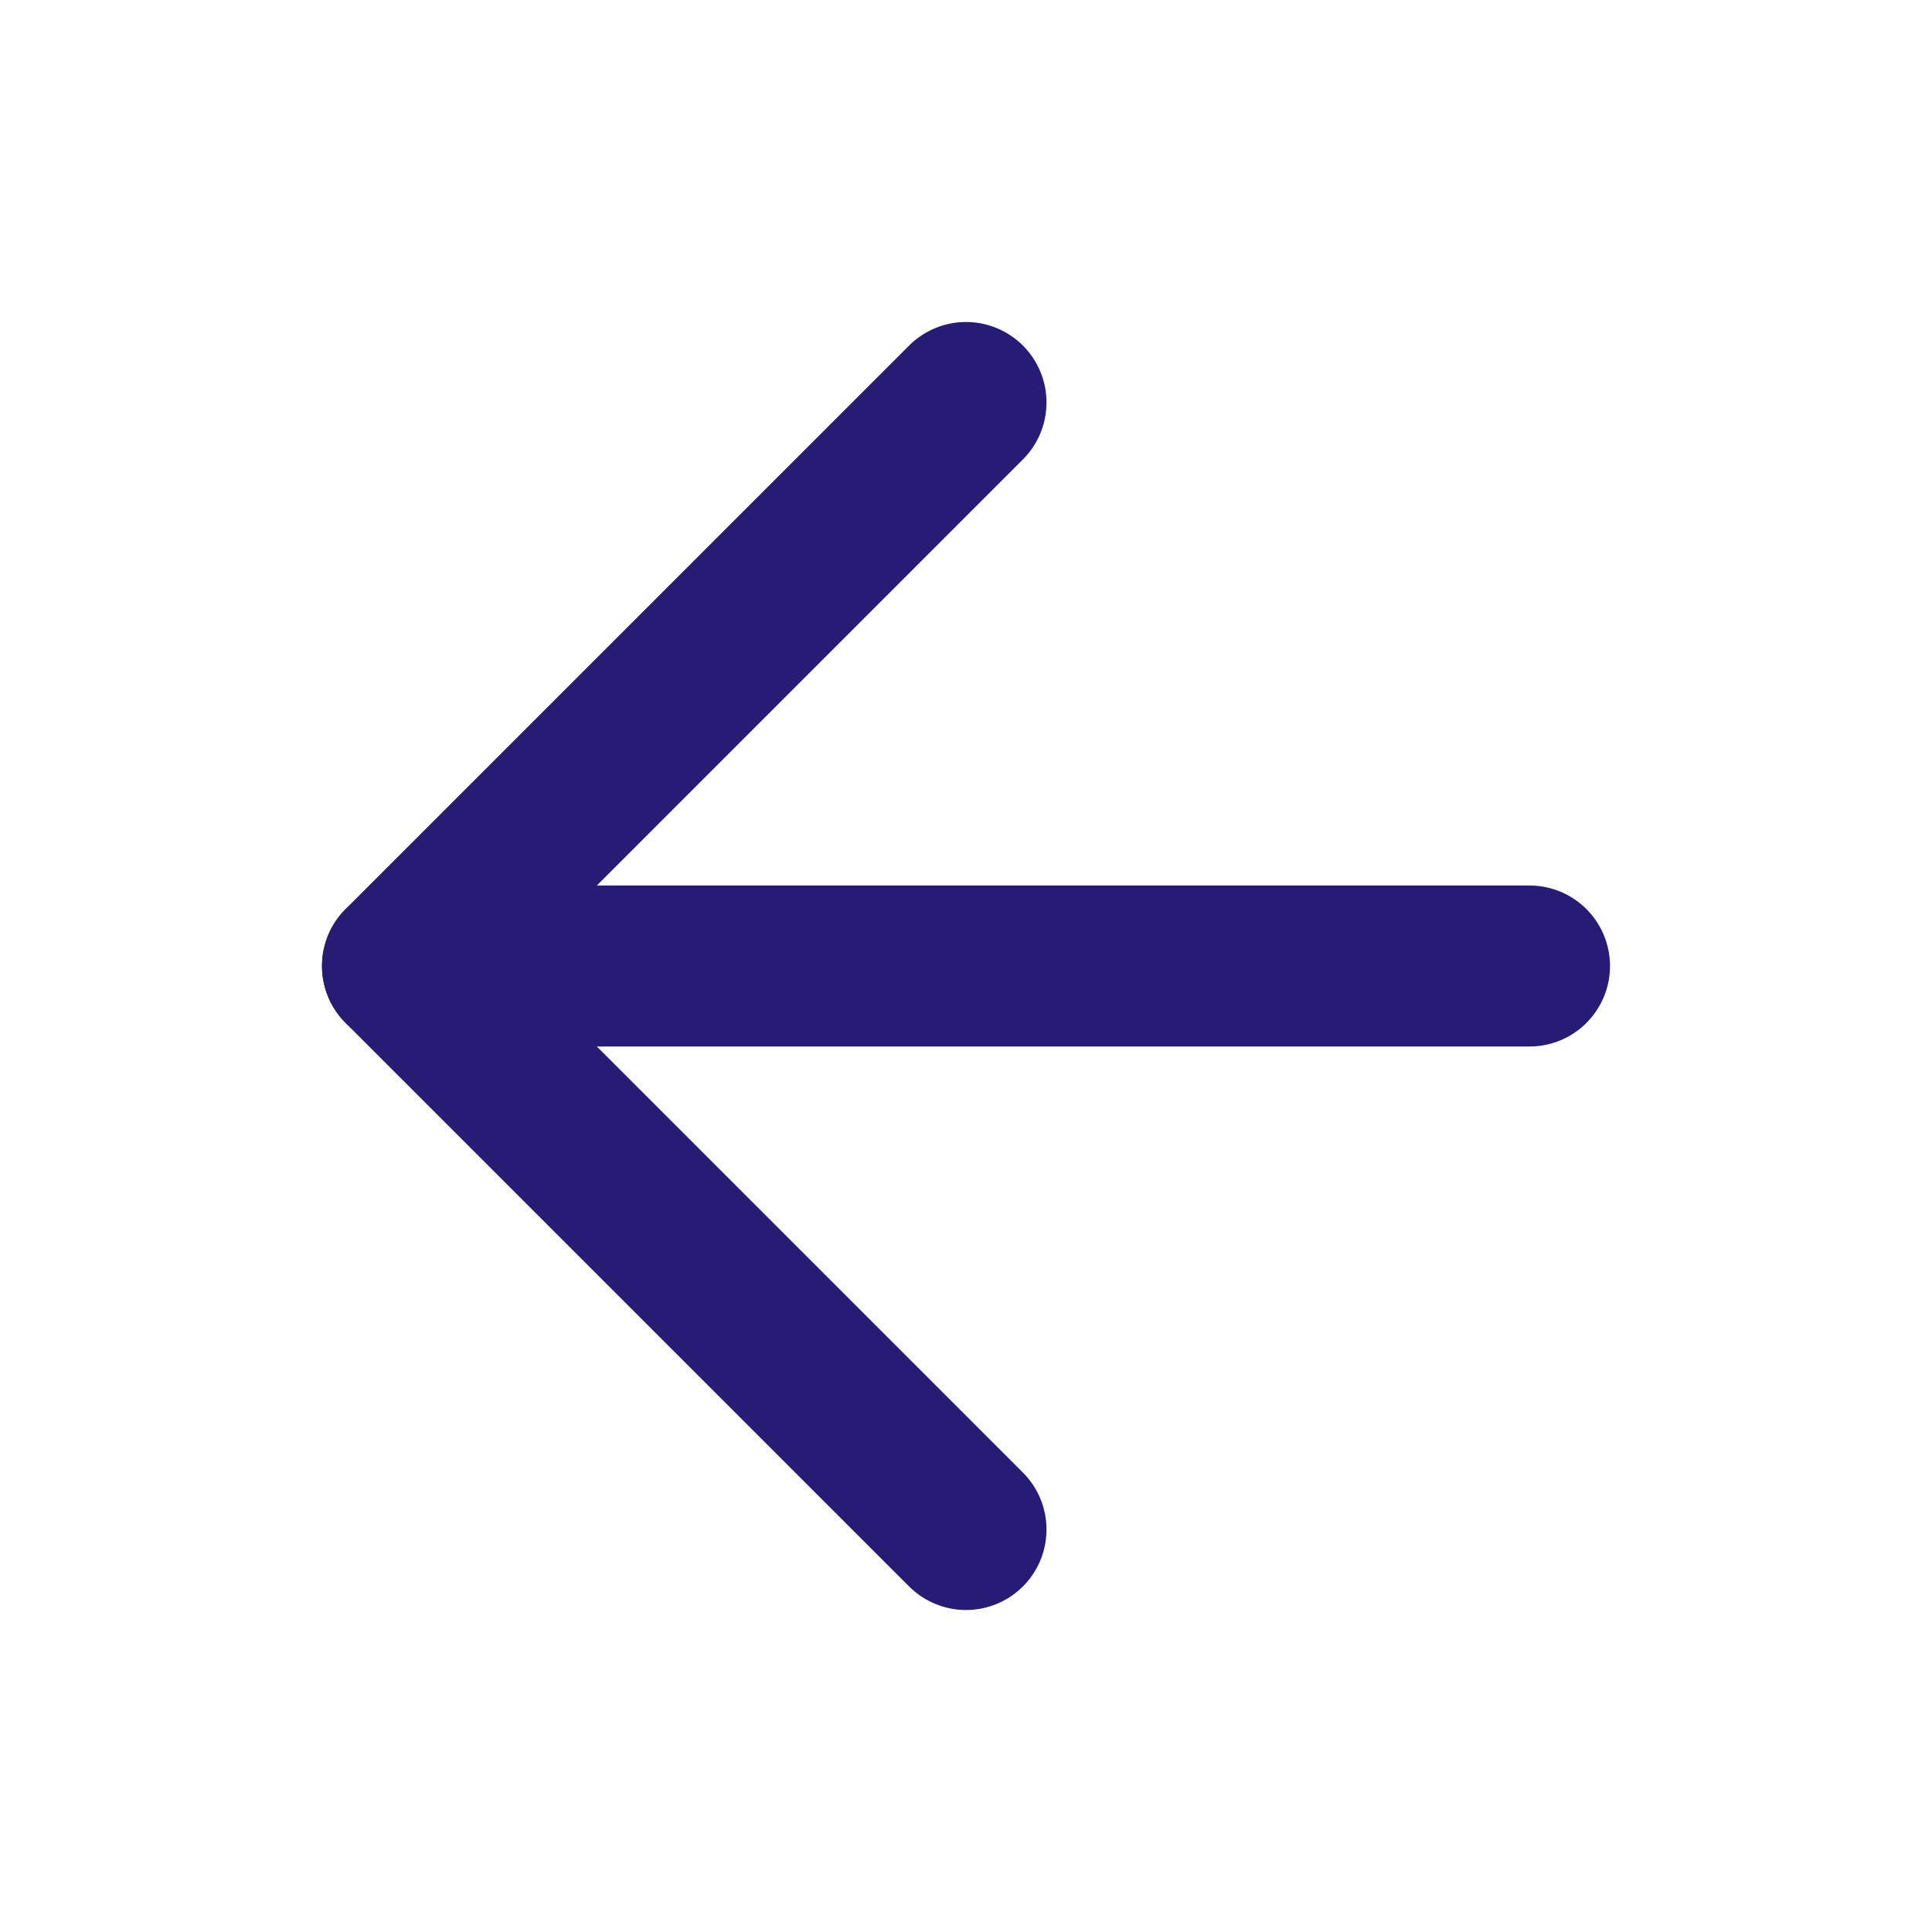
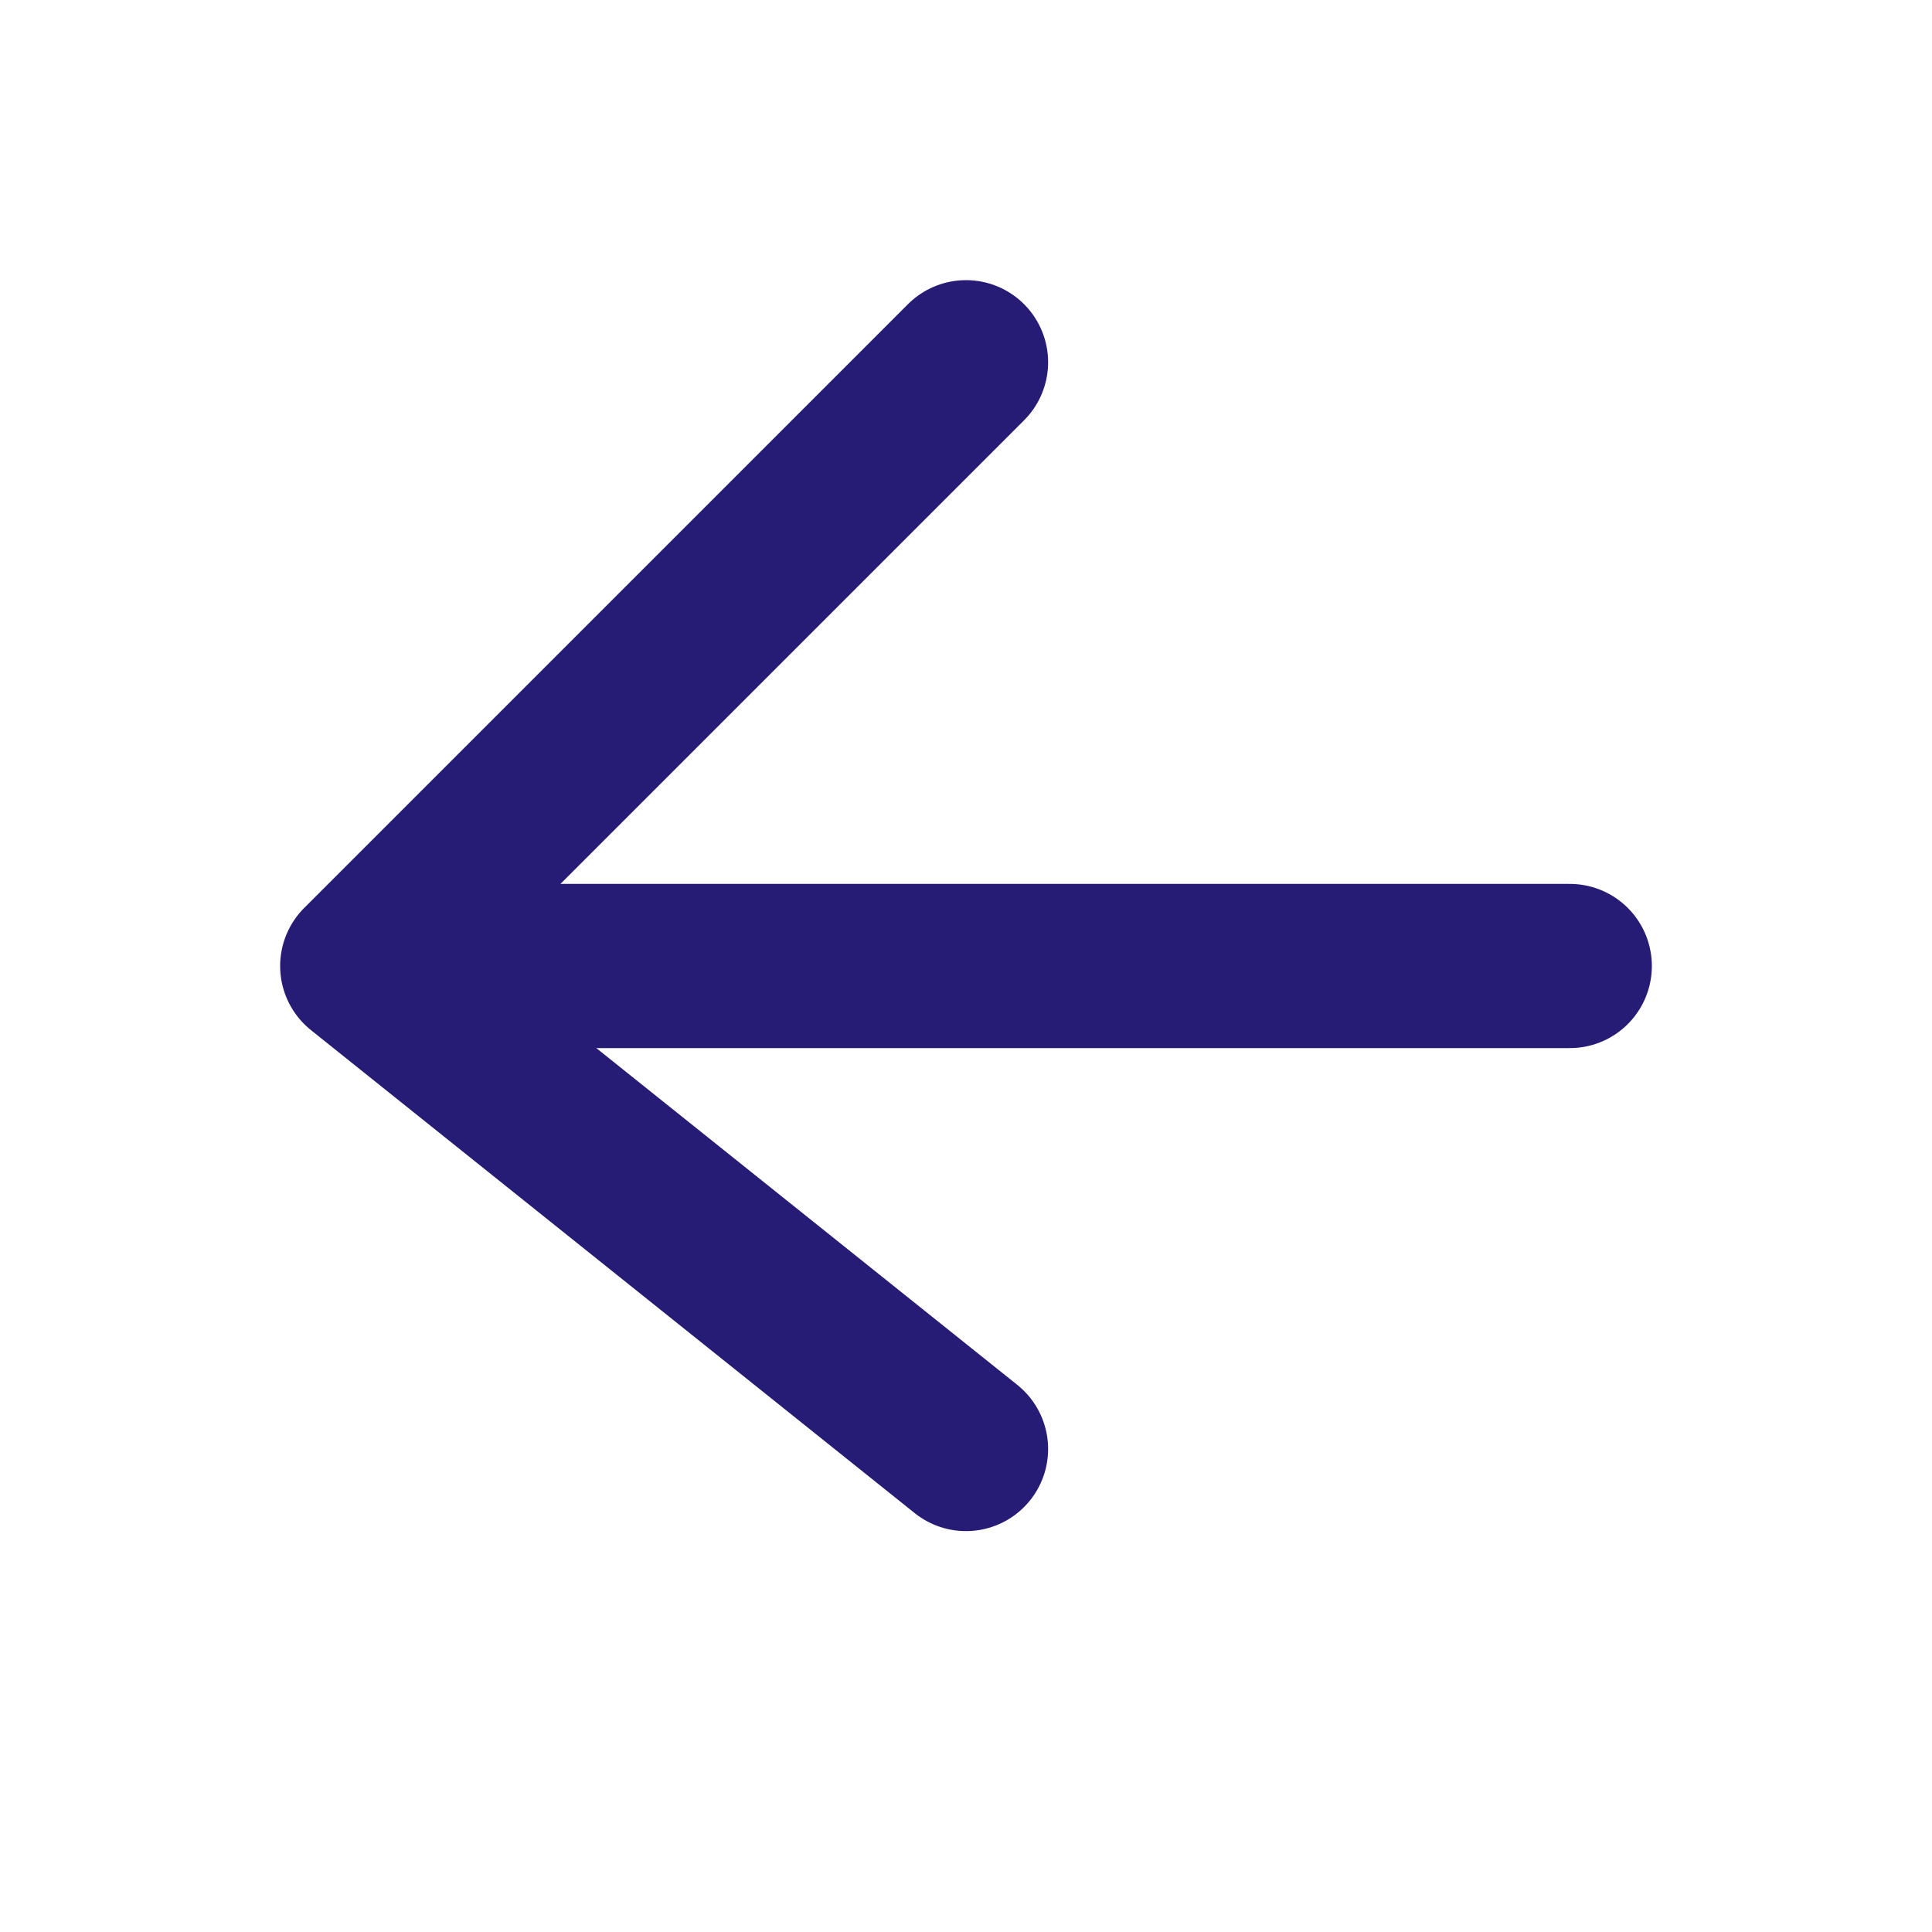
- <svg xmlns="http://www.w3.org/2000/svg" width="24" height="24" viewBox="0 0 24 24" fill="none">
-   <path d="M19 12H5" stroke="#261C75" stroke-width="2" stroke-linecap="round" stroke-linejoin="round" />
-   <path d="M12 5L5 12L12 19" stroke="#261C75" stroke-width="2" stroke-linecap="round" stroke-linejoin="round" />
+ <svg xmlns="http://www.w3.org/2000/svg" width="16" height="16" viewBox="0 0 16 16" fill="none">
+   <path d="M13 8H4" stroke="#261C75" stroke-width="1.36" stroke-linecap="round" stroke-linejoin="round" />
+   <path d="M8 3L3 8L8 12" stroke="#261C75" stroke-width="1.36" stroke-linecap="round" stroke-linejoin="round" />
</svg>
